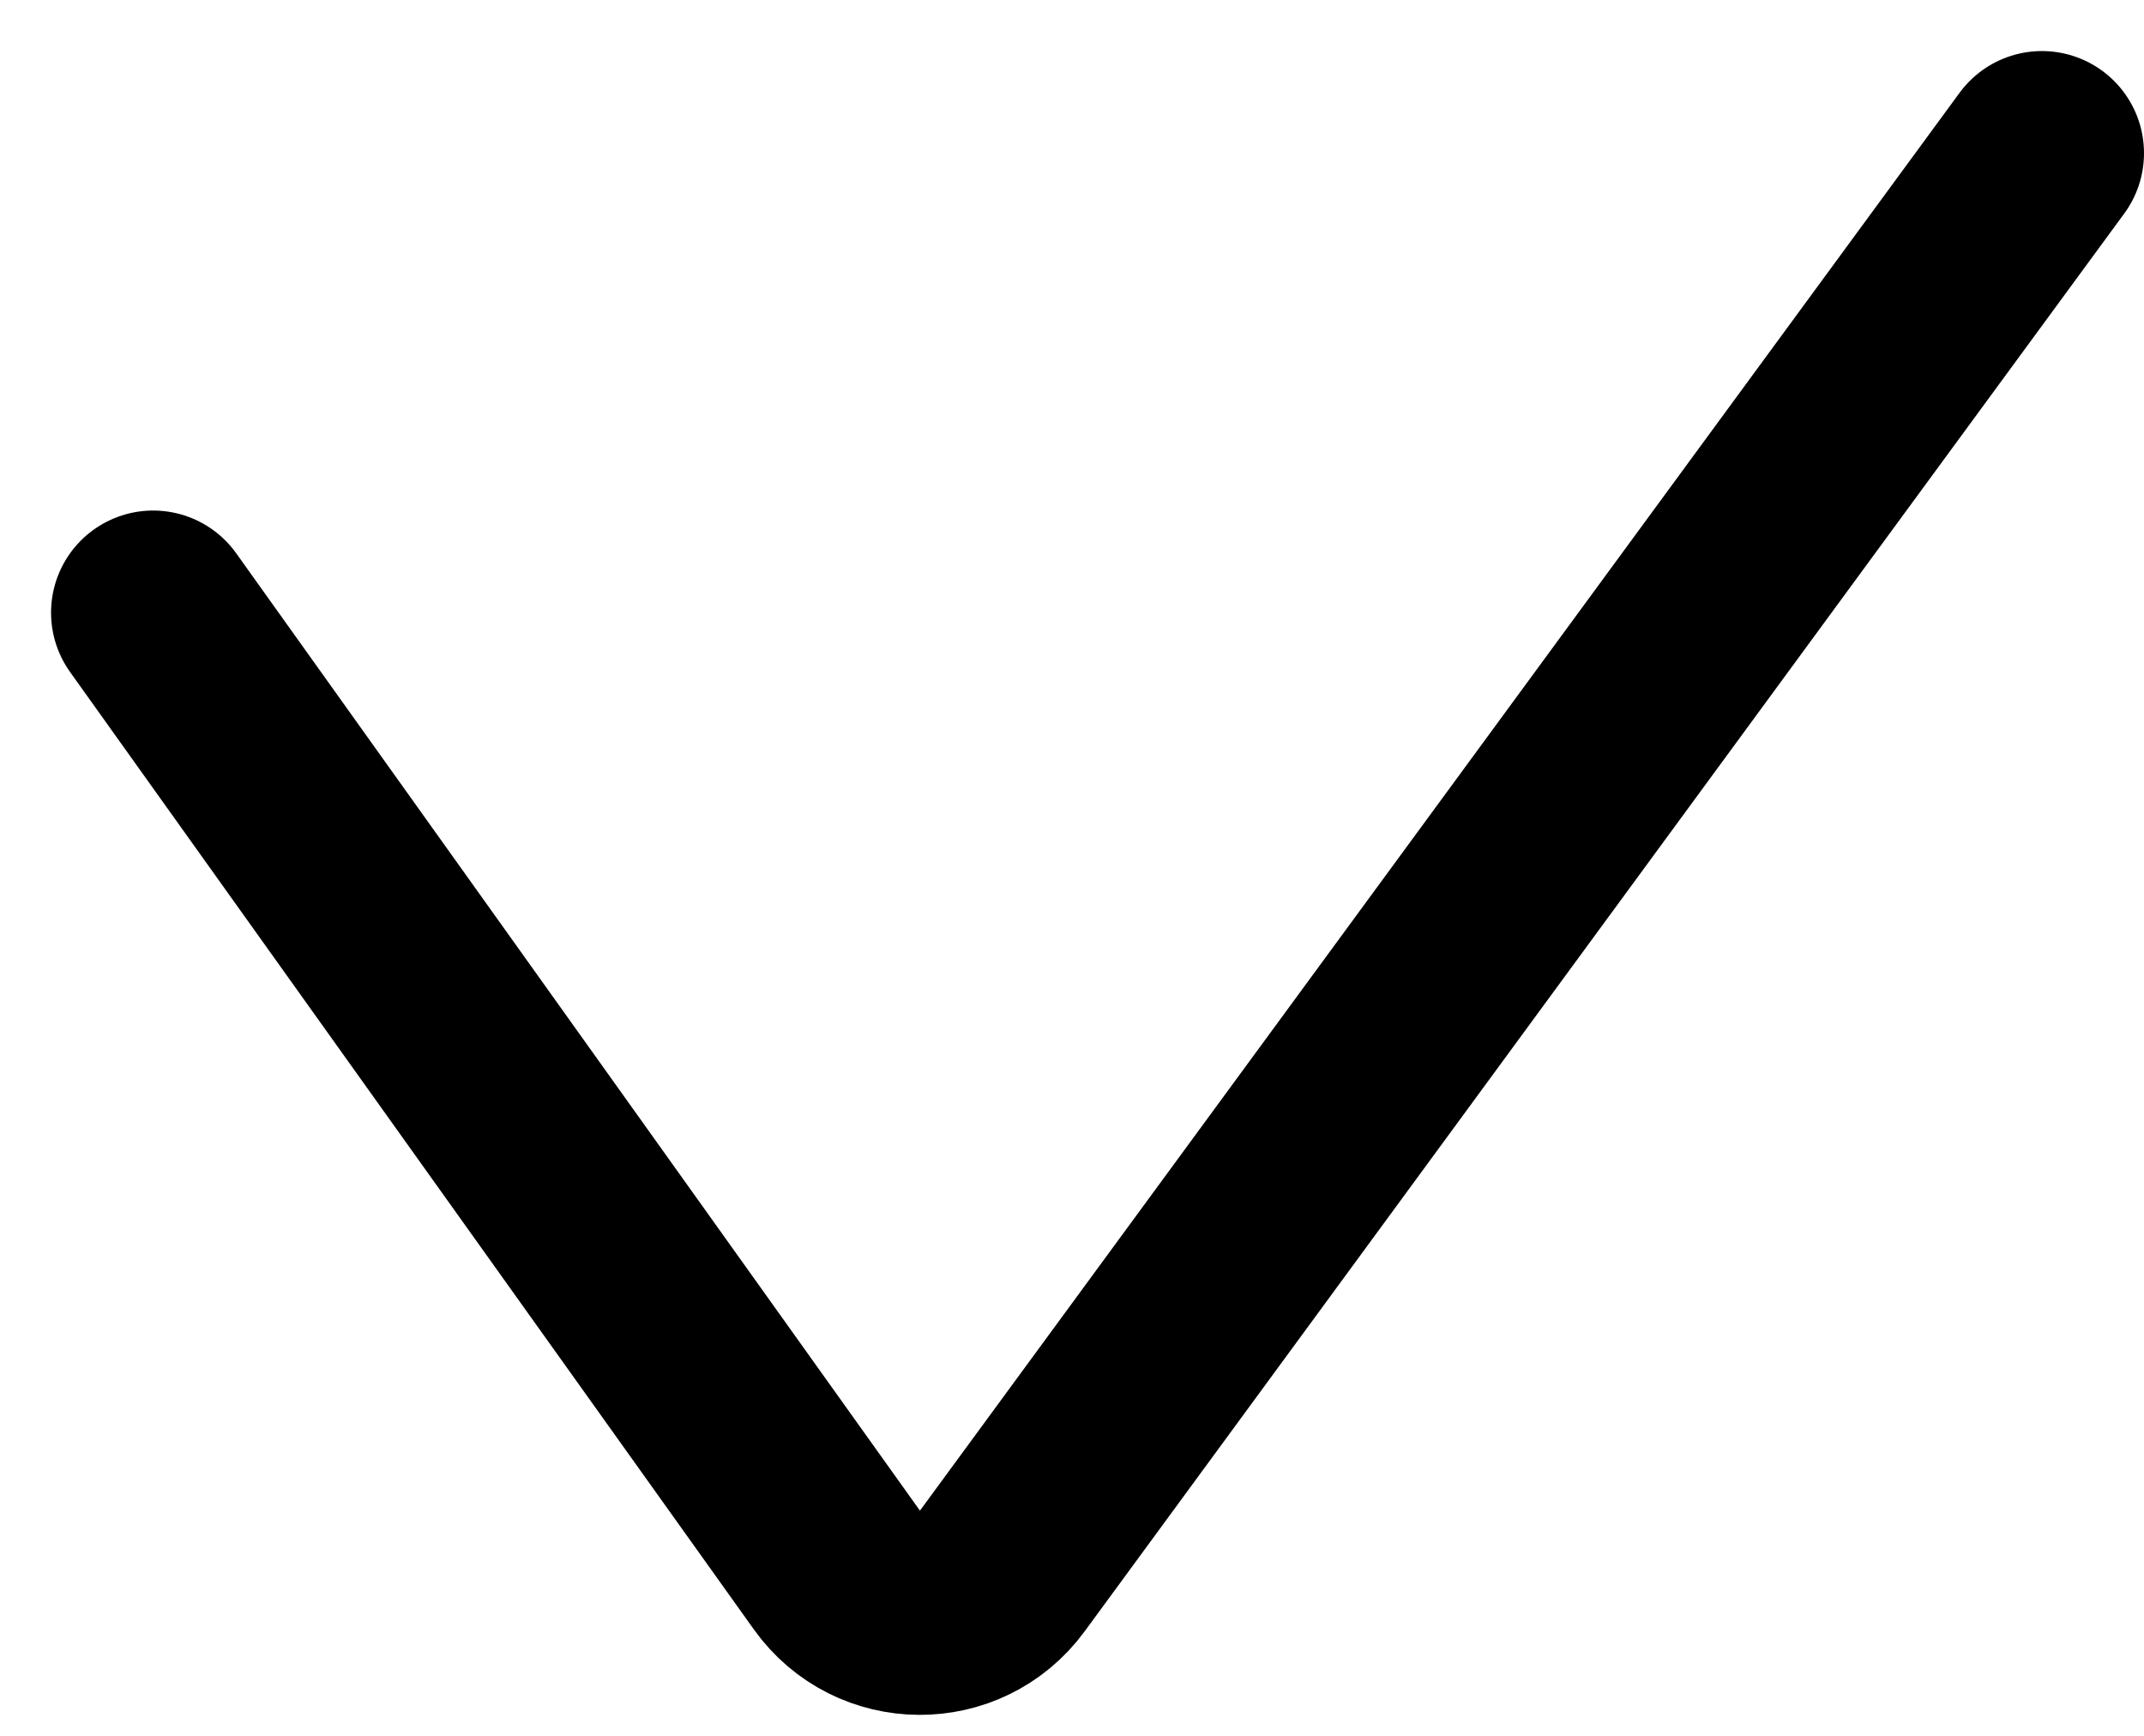
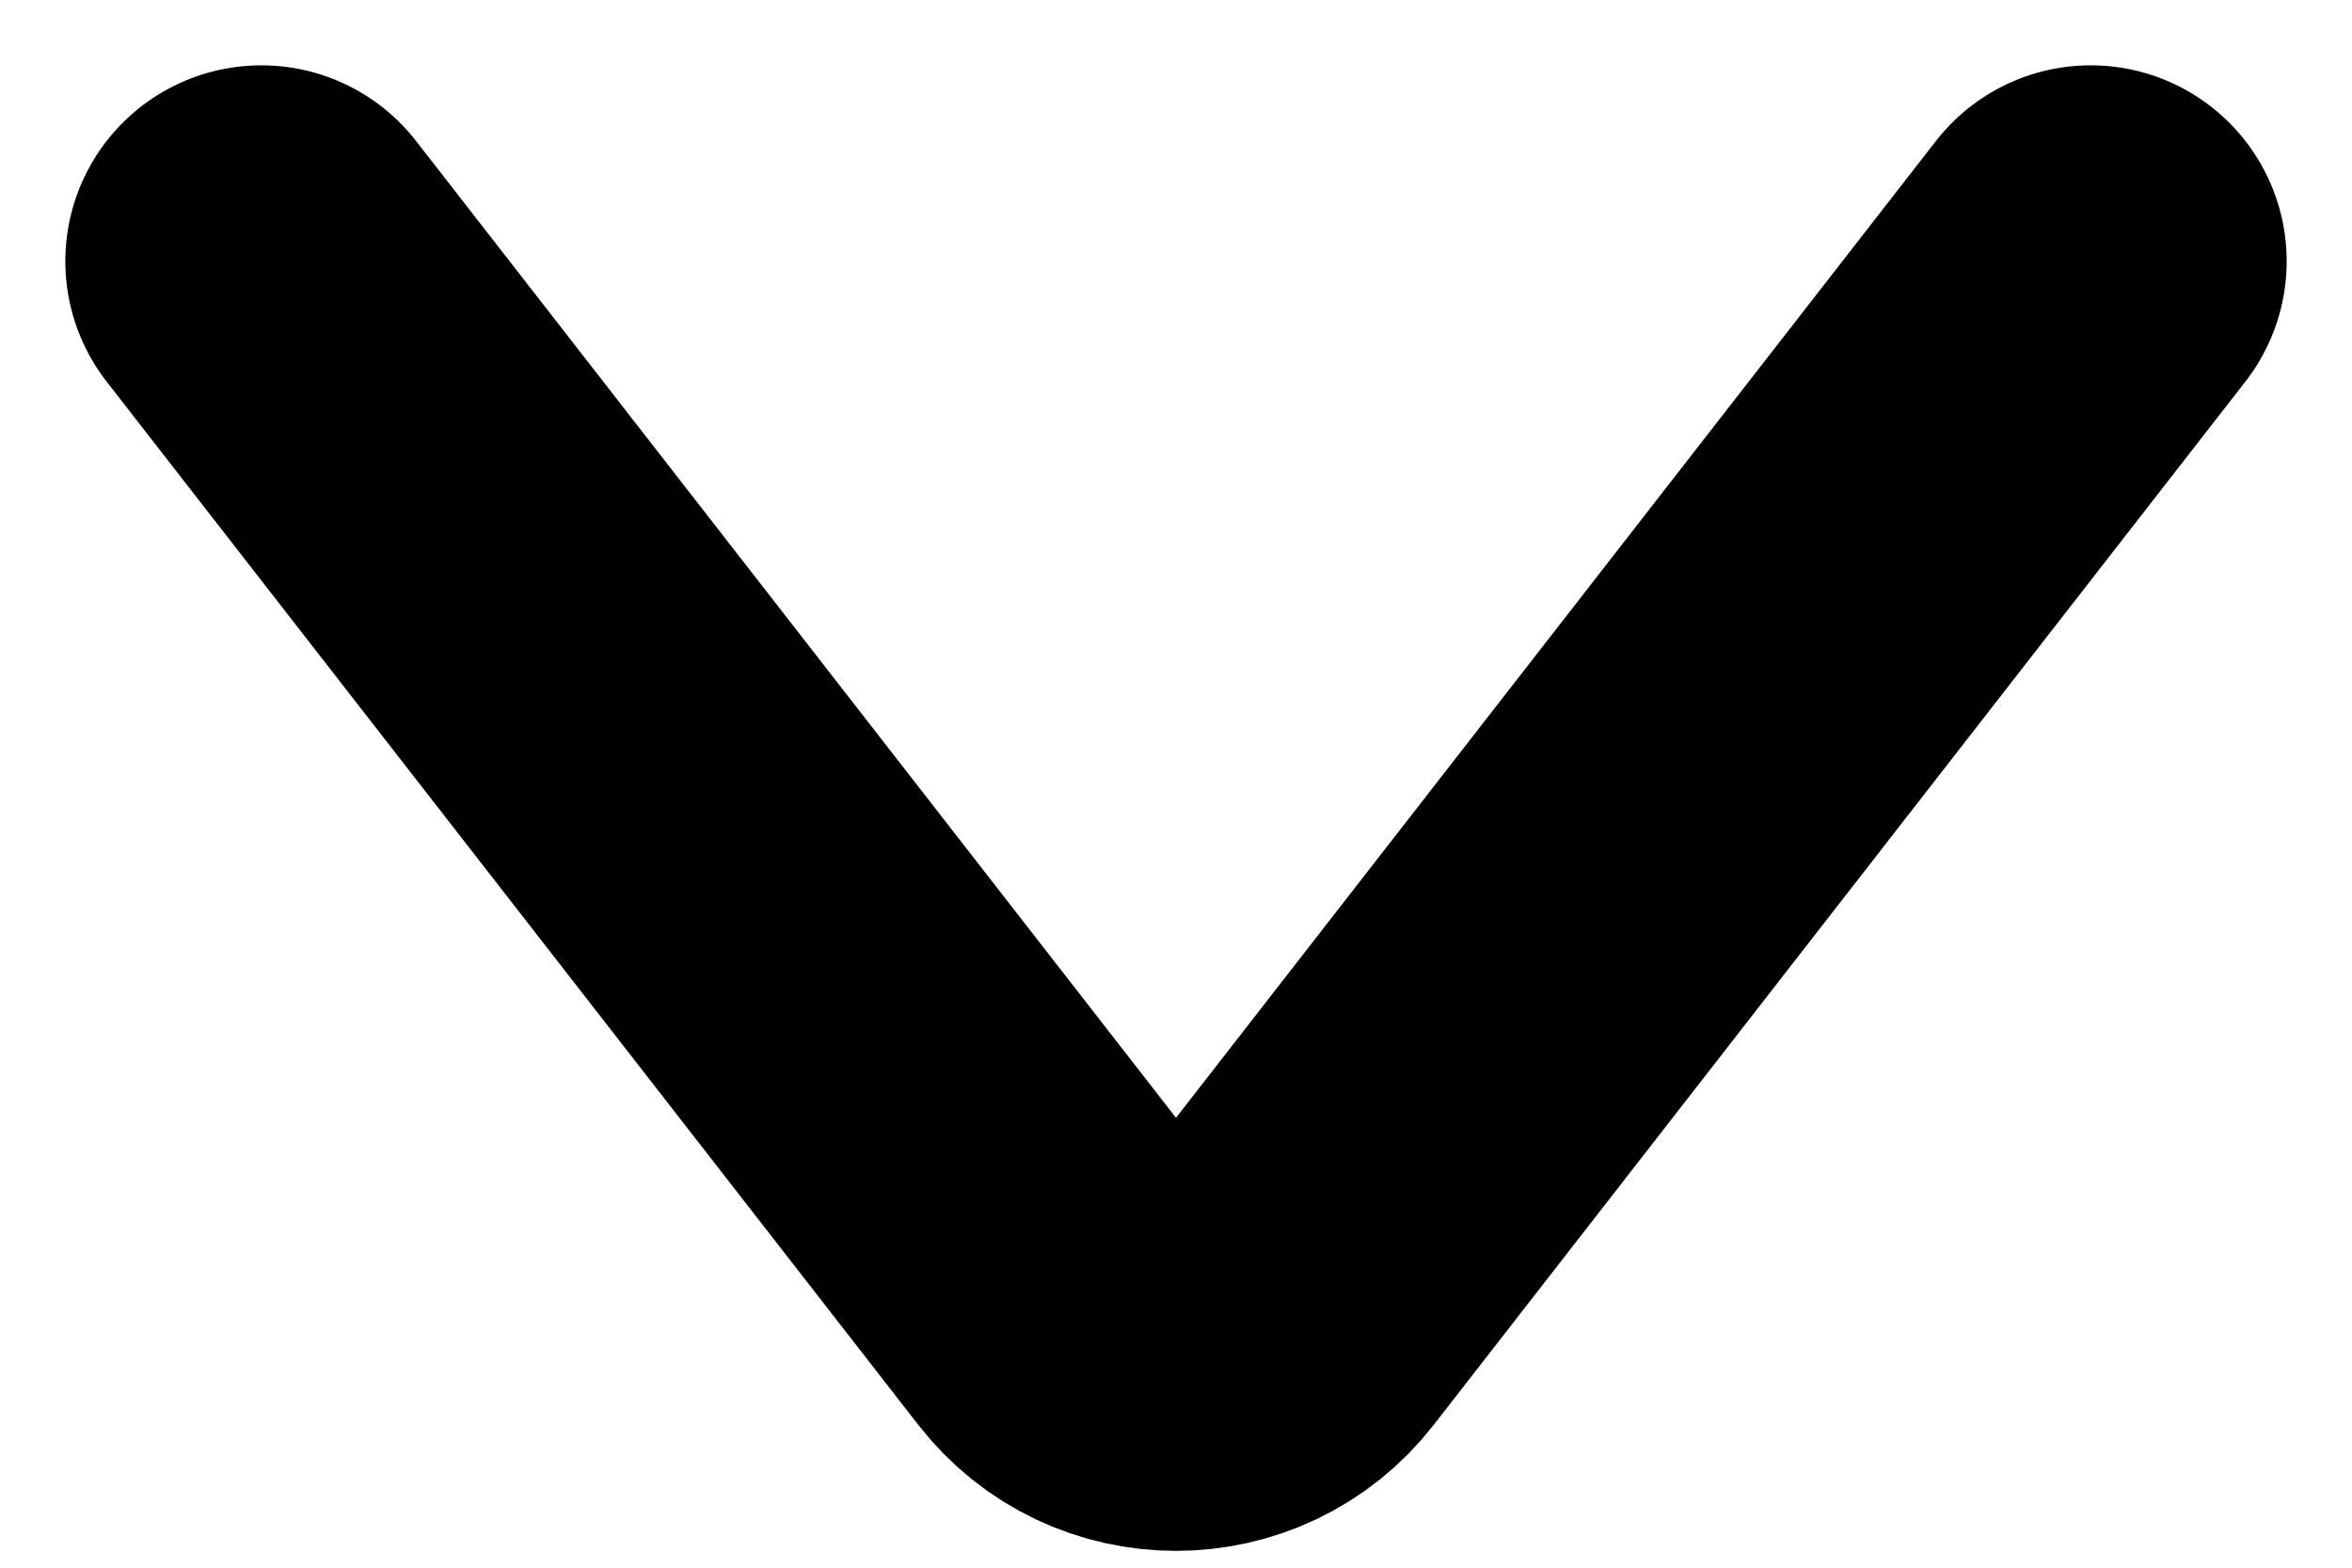
- <svg xmlns="http://www.w3.org/2000/svg" width="21" height="17" viewBox="0 0 21 17" fill="none">
-   <path d="M1.5 6L8.197 15.376C8.593 15.93 9.414 15.935 9.817 15.386L20 1.5" stroke="black" stroke-width="2" stroke-linecap="round" />
+ <svg xmlns="http://www.w3.org/2000/svg" width="18" height="12" viewBox="0 0 18 12" fill="none">
+   <path d="M2 2L8.211 9.985C8.611 10.5 9.389 10.5 9.789 9.985L16 2" stroke="black" stroke-width="3" stroke-linecap="round" />
</svg>
